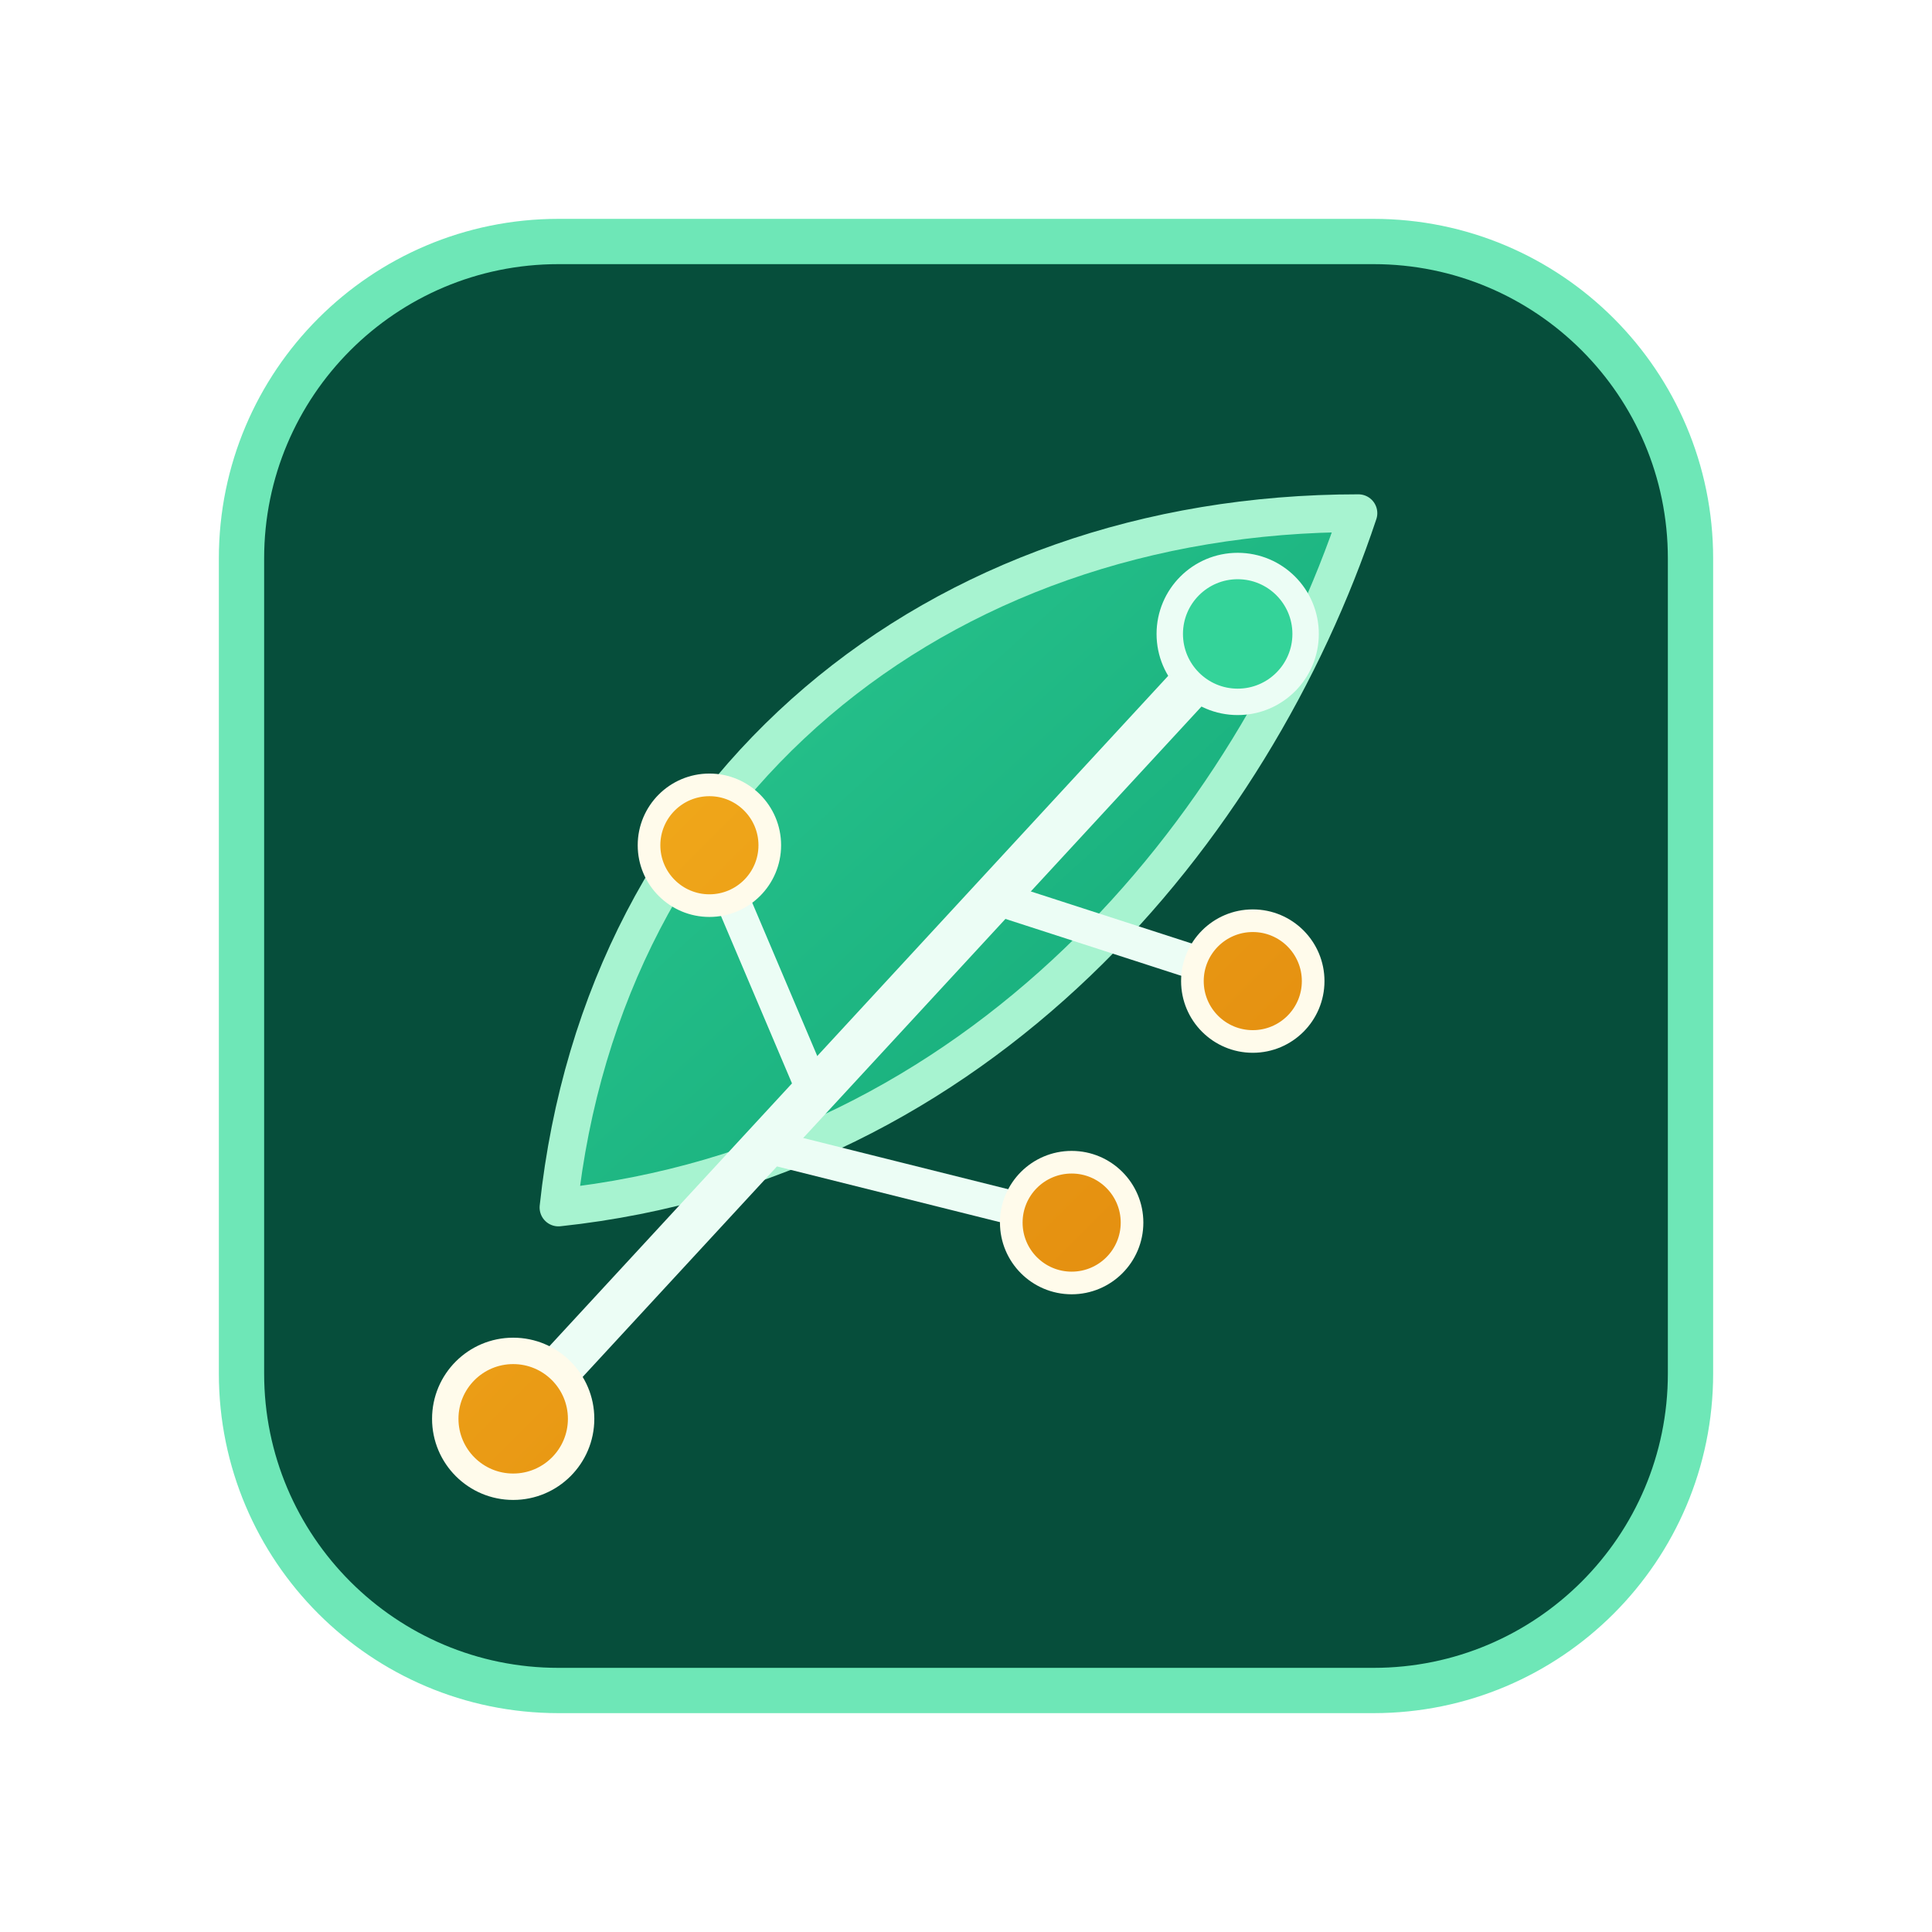
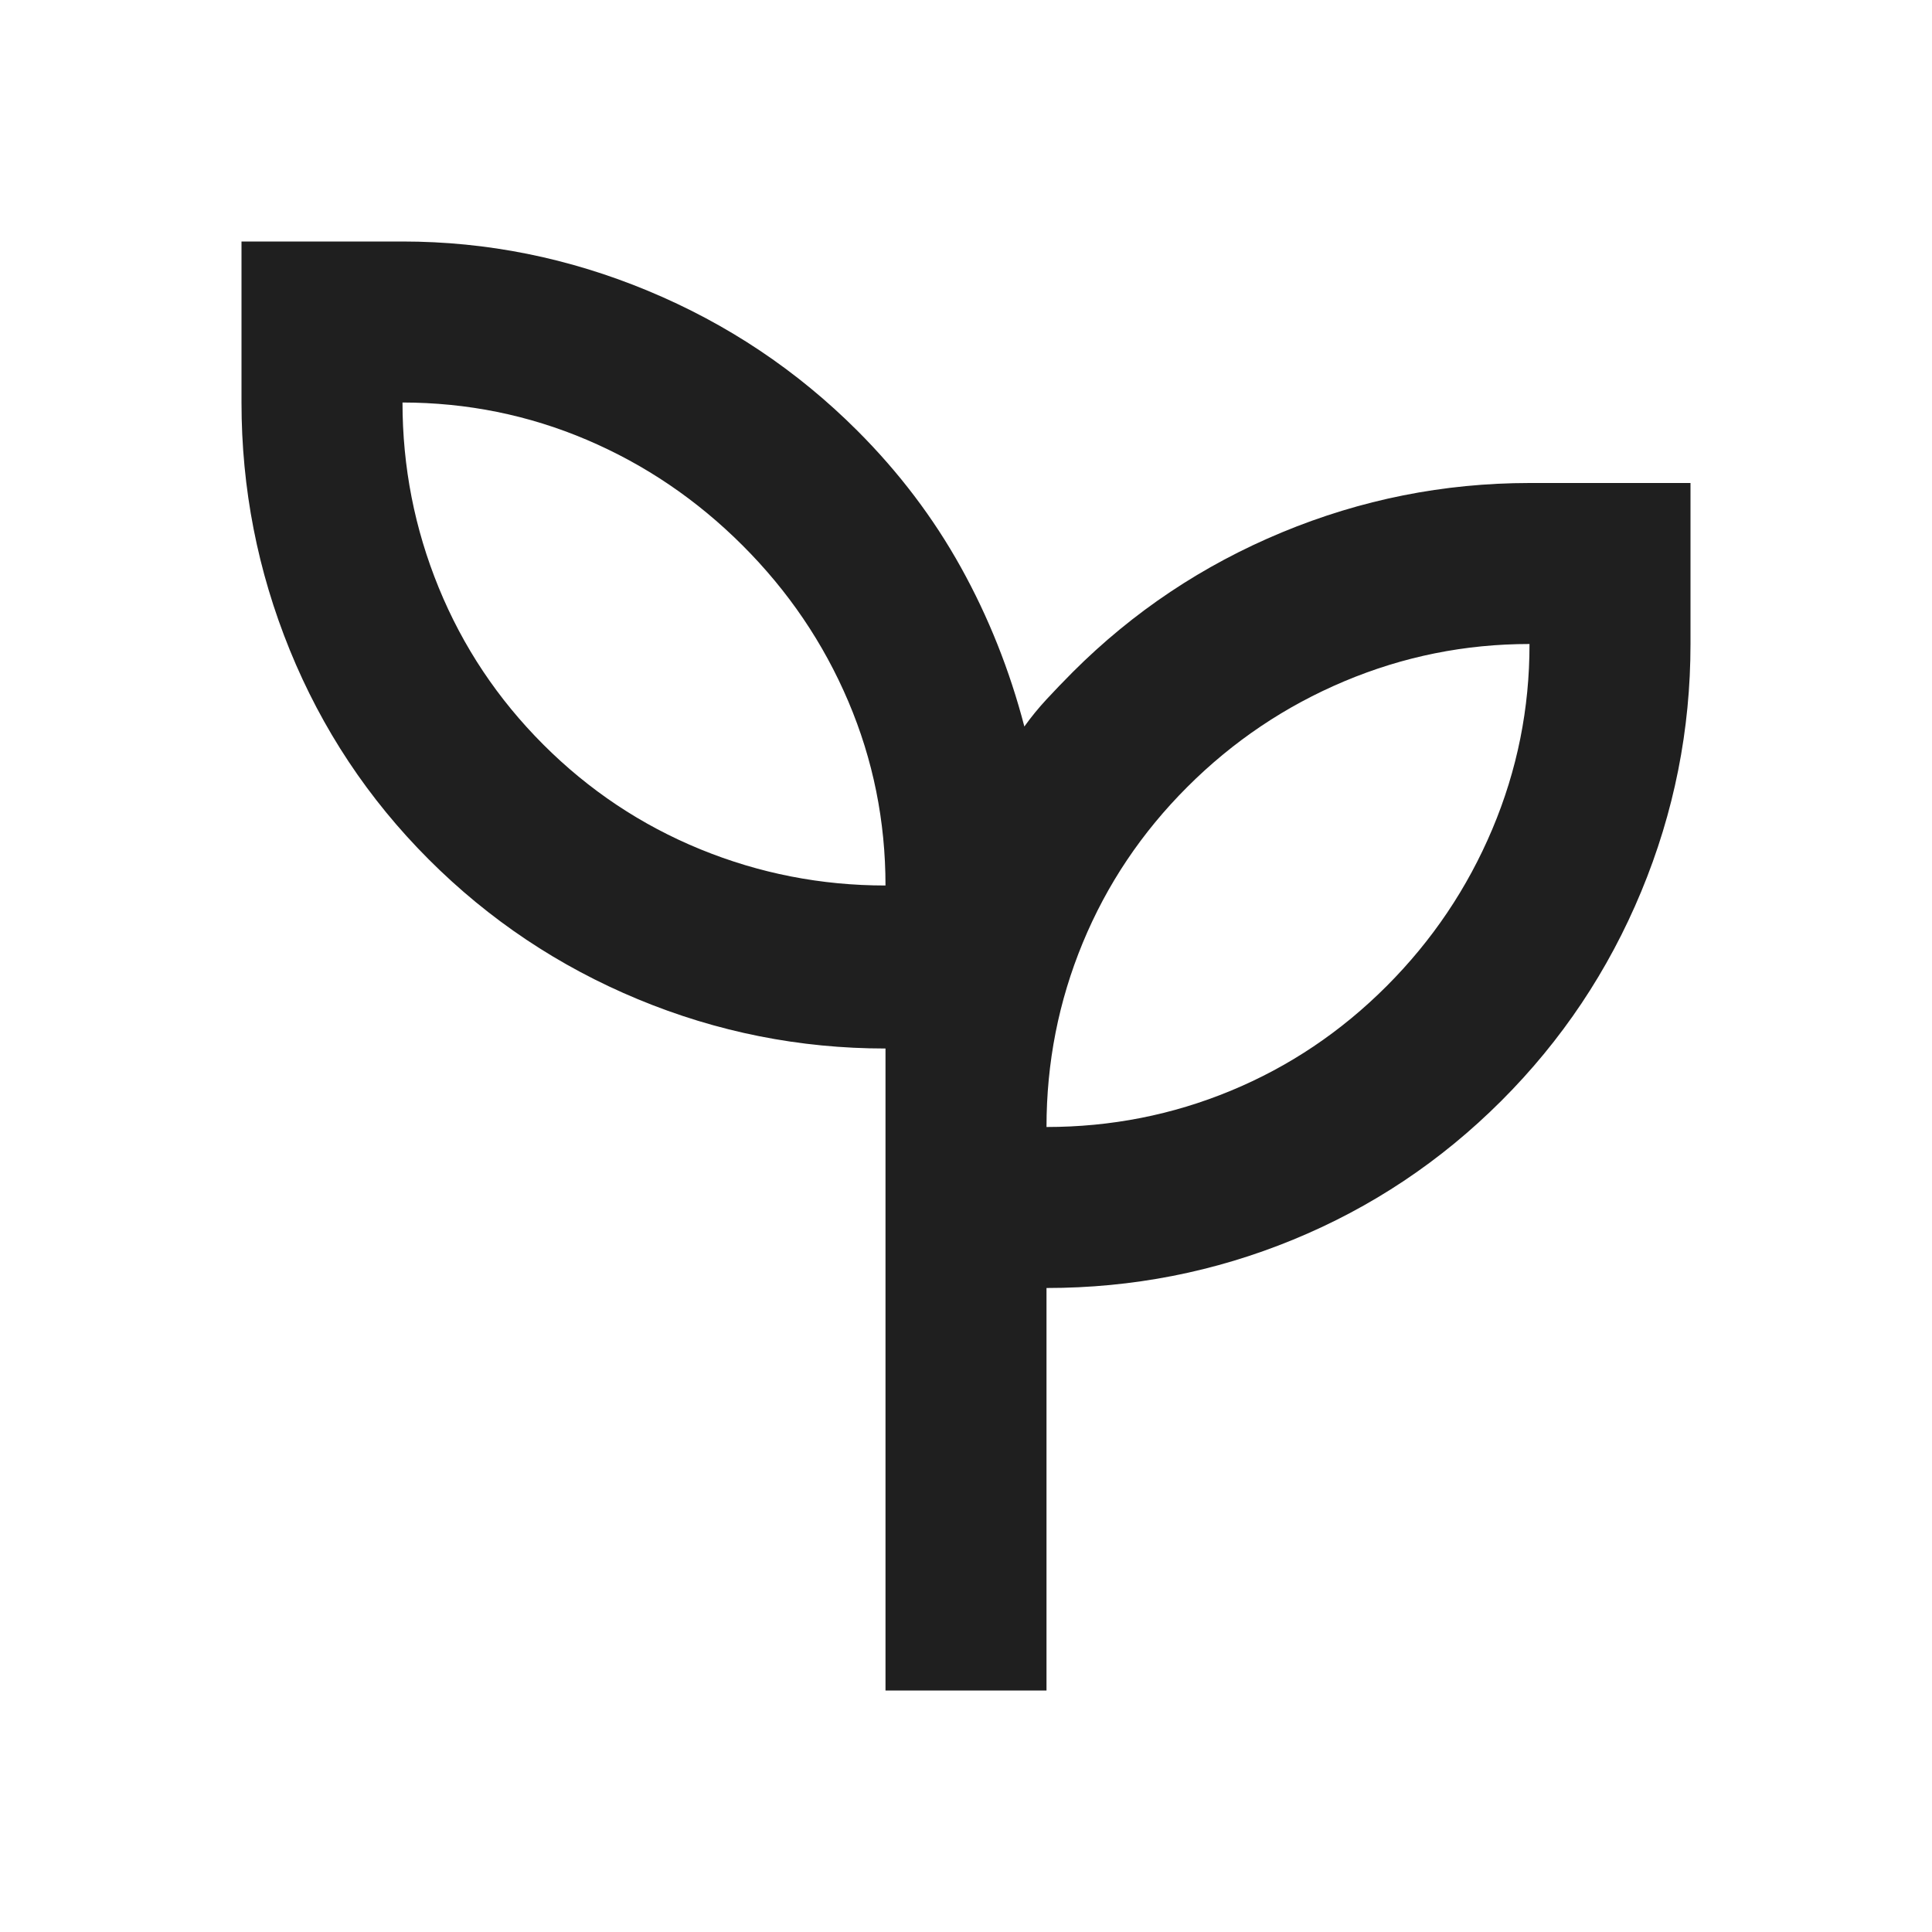
- <svg xmlns="http://www.w3.org/2000/svg" viewBox="0 0 256 256" width="256" height="256" fill="none">
-   <defs>
-     <linearGradient id="leafGrad" x1="48" y1="40" x2="208" y2="216" gradientUnits="userSpaceOnUse">
-       <stop offset="0%" stop-color="#34D399" />
-       <stop offset="100%" stop-color="#059669" />
-     </linearGradient>
-     <linearGradient id="nodeGrad" x1="32" y1="32" x2="224" y2="224" gradientUnits="userSpaceOnUse">
-       <stop offset="0%" stop-color="#FBBF24" />
-       <stop offset="100%" stop-color="#D97706" />
-     </linearGradient>
-   </defs>
-   <rect x="32" y="32" width="192" height="192" rx="42" fill="#064E3B" stroke="#6EE7B7" stroke-width="6" />
-   <path d="M180 68C124 68 80 104 74 160C130 154 166 110 180 68Z" fill="url(#leafGrad)" stroke="#A7F3D0" stroke-width="5" stroke-linejoin="round" />
-   <path d="M68 188L164 84" stroke="#ECFDF5" stroke-width="6" stroke-linecap="round" />
-   <path d="M108 145L94 112" stroke="#ECFDF5" stroke-width="4.5" stroke-linecap="round" />
-   <path d="M132 119L166 130" stroke="#ECFDF5" stroke-width="4.5" stroke-linecap="round" />
-   <path d="M102 152L142 162" stroke="#ECFDF5" stroke-width="4.5" stroke-linecap="round" />
-   <circle cx="94" cy="112" r="8" fill="url(#nodeGrad)" stroke="#FFFBEB" stroke-width="3" />
-   <circle cx="166" cy="130" r="8" fill="url(#nodeGrad)" stroke="#FFFBEB" stroke-width="3" />
-   <circle cx="142" cy="162" r="8" fill="url(#nodeGrad)" stroke="#FFFBEB" stroke-width="3" />
-   <circle cx="164" cy="84" r="9" fill="#34D399" stroke="#ECFDF5" stroke-width="3.5" />
-   <circle cx="68" cy="188" r="9" fill="url(#nodeGrad)" stroke="#FFFBEB" stroke-width="3.5" />
+ <svg xmlns="http://www.w3.org/2000/svg" width="128" height="128" viewBox="0 0 24 24">
+   <style>
+     path {
+       fill: #1f1f1f;
+     }
+     @media (prefers-color-scheme: dark) {
+       path {
+         fill: #e3e3e3;
+       }
+     }
+   </style>
+   <path d="M11 21v-7.975q-1.6 0-3.075-.612t-2.6-1.738t-1.725-2.6T3 5V3h2q1.575 0 3.05.613t2.6 1.737q.775.775 1.288 1.7t.787 1.975q.125-.175.275-.337t.325-.338q1.125-1.125 2.6-1.737T19 6h2v2q0 1.6-.612 3.075t-1.738 2.6t-2.587 1.725T13 16v5zm0-10q0-1.2-.462-2.287T9.224 6.775T7.288 5.463T5 5q0 1.2.45 2.3t1.3 1.95t1.95 1.3T11 11m2 3q1.2 0 2.288-.45t1.937-1.3t1.313-1.95T19 8q-1.2 0-2.3.463t-1.95 1.312t-1.3 1.938T13 14m-2-3" />
</svg>
